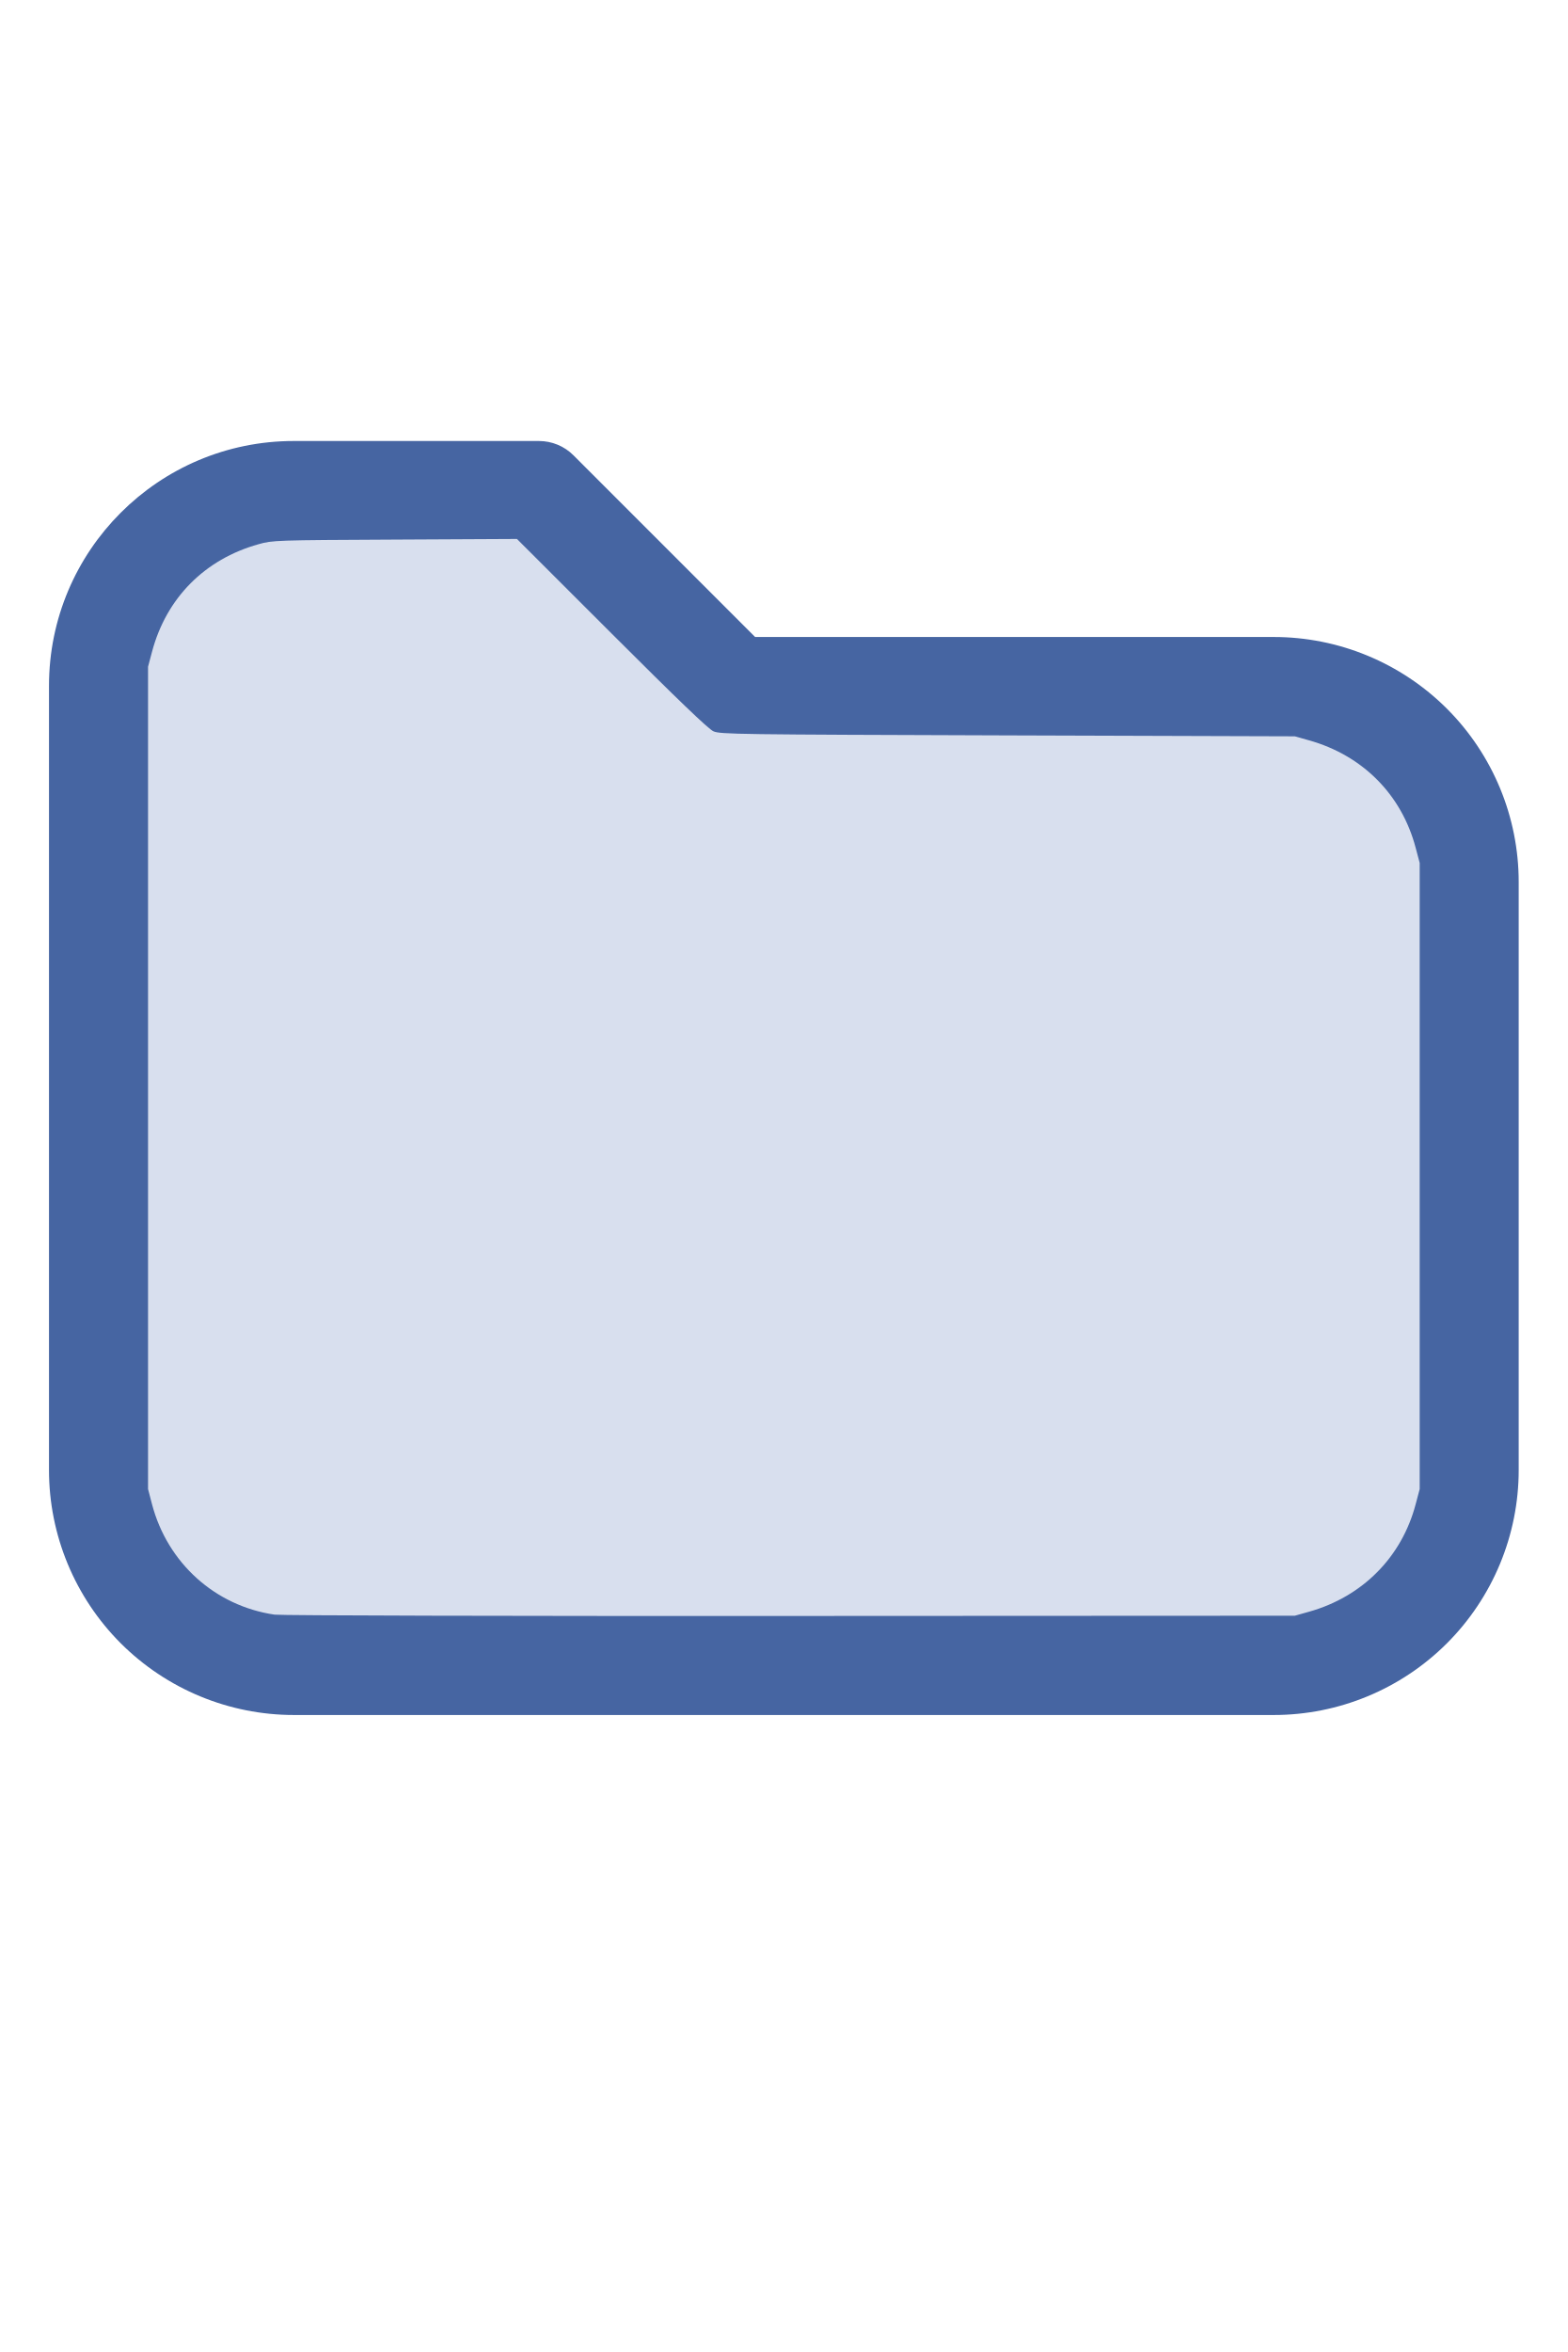
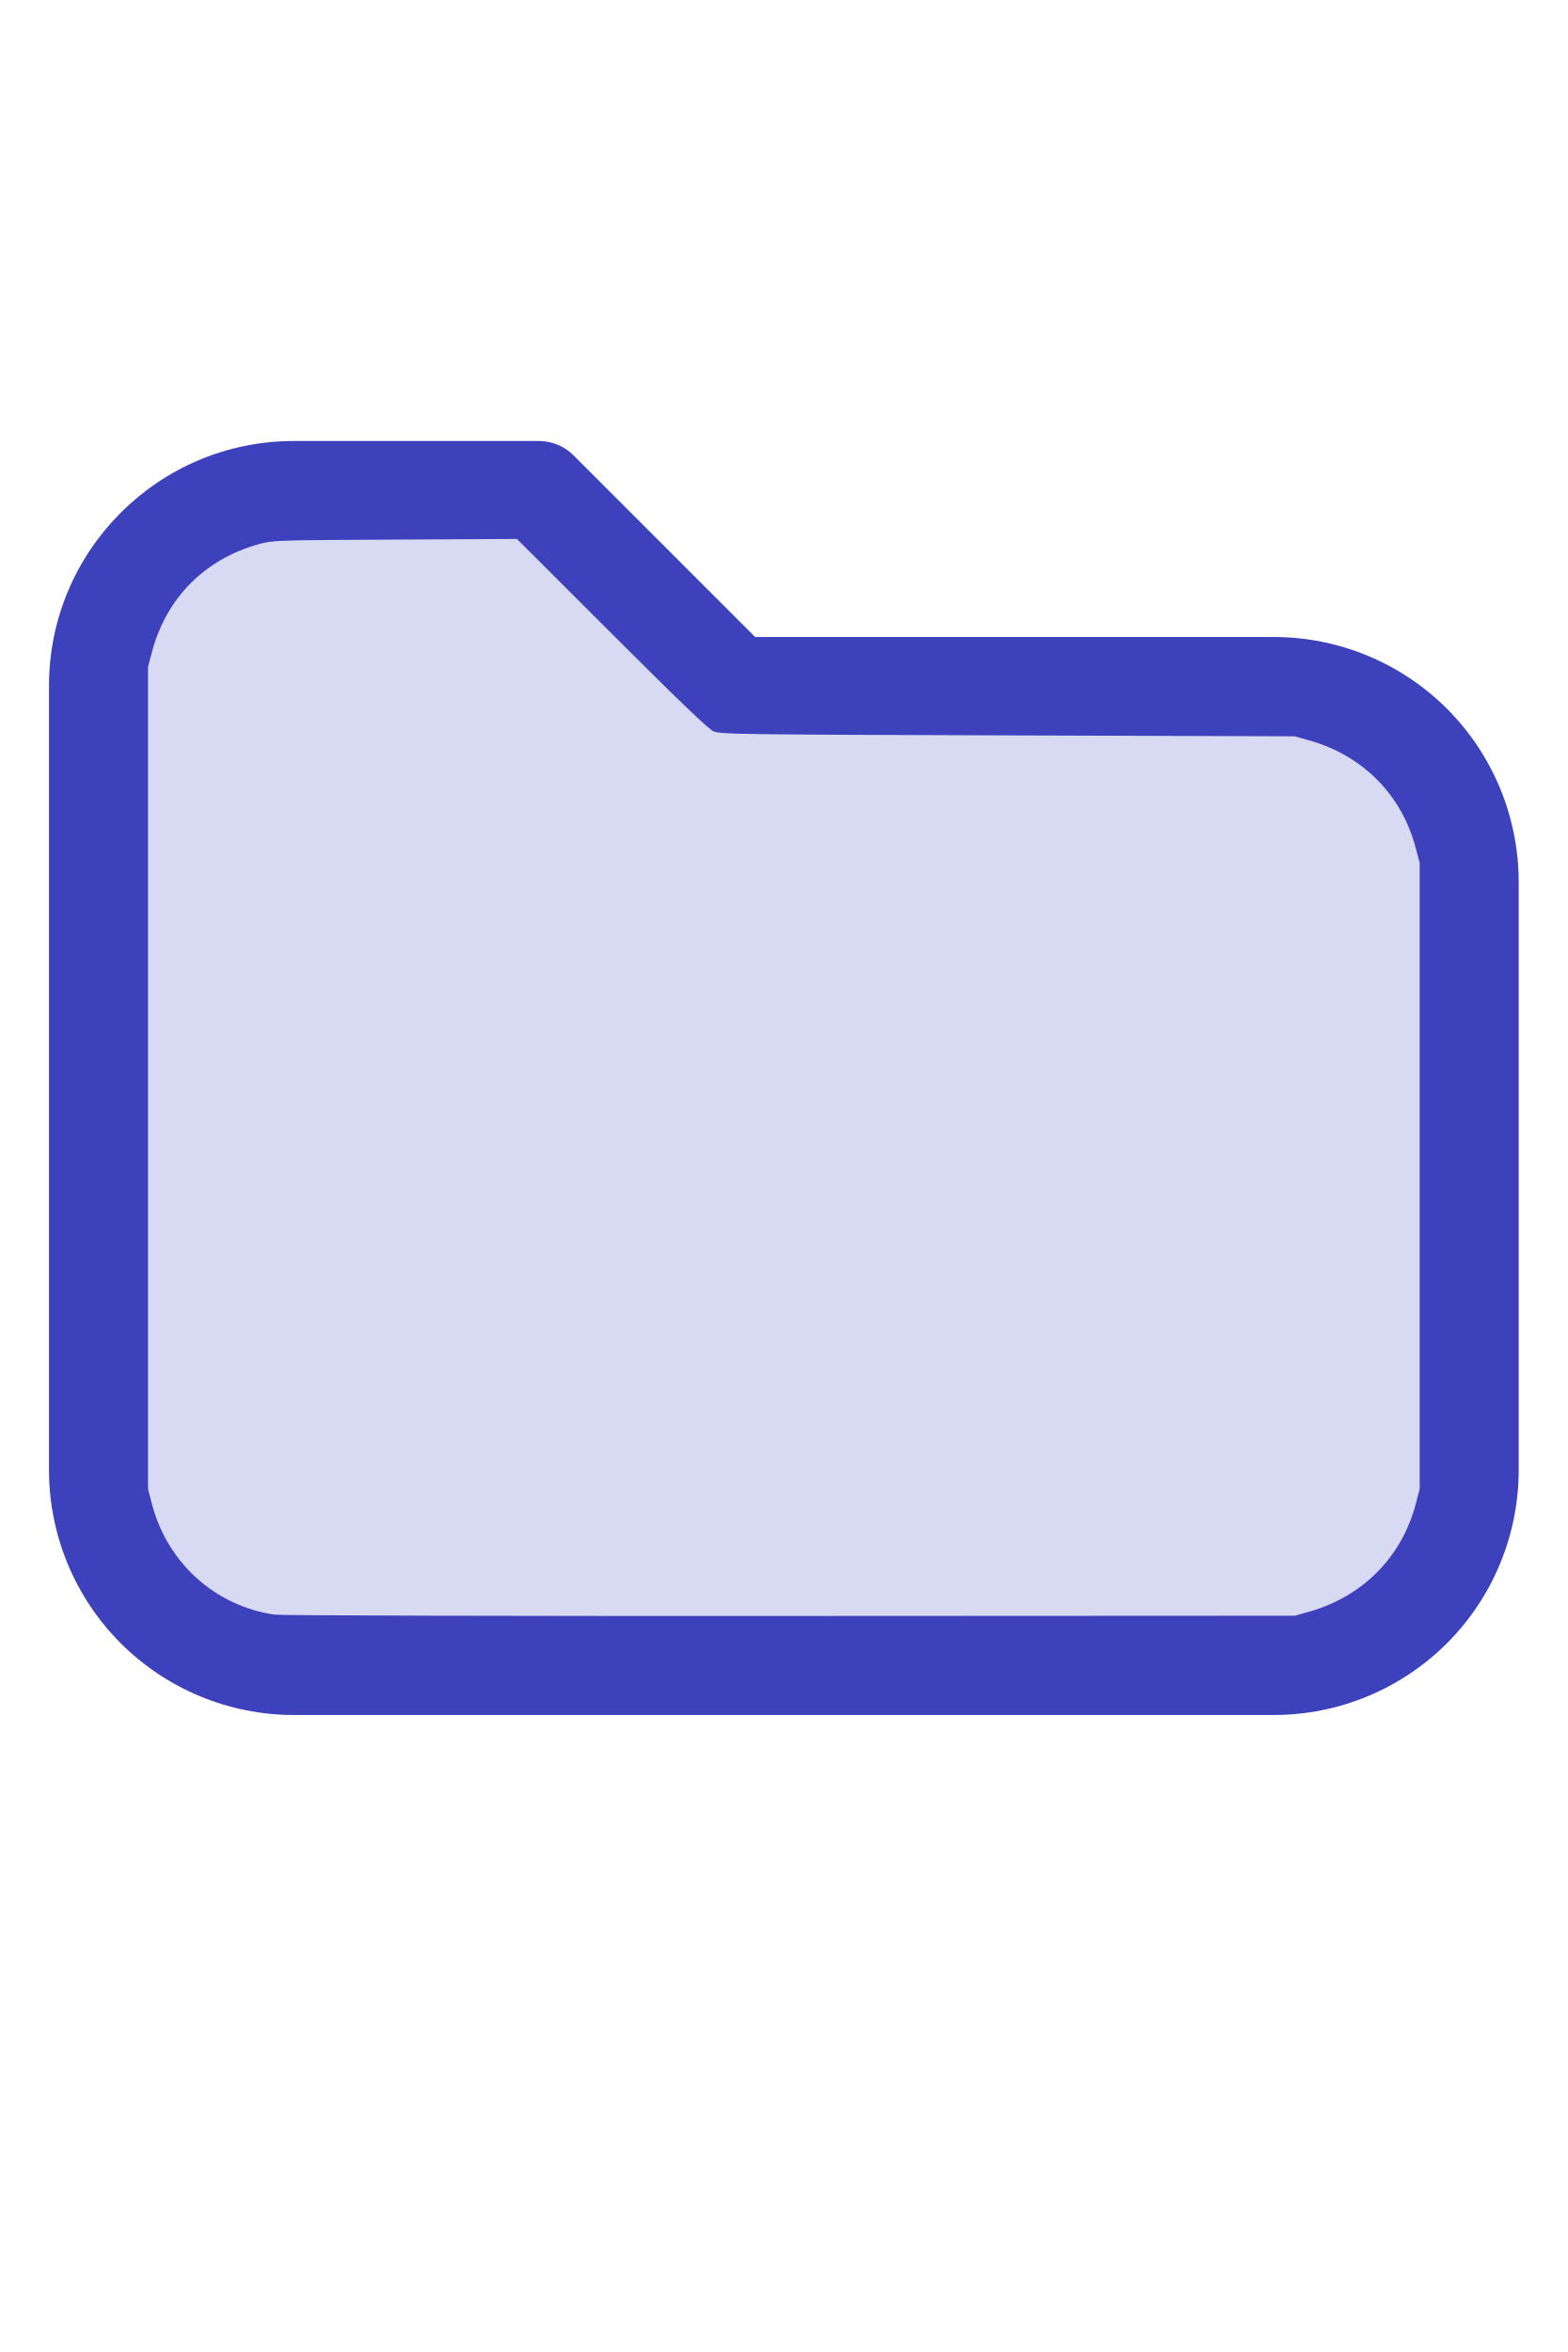
<svg xmlns="http://www.w3.org/2000/svg" version="1.1" width="16" height="24" viewBox="0 0 32 32" xml:space="preserve">
-   <g style="fill:#4665A2;">
+   <g style="fill:#3D41BC;">
    <path d="M1,5.998l-0,16.002c-0,1.326 0.527,2.598 1.464,3.536c0.938,0.937 2.21,1.464 3.536,1.464c5.322,0 14.678,-0 20,0c1.326,0 2.598,-0.527 3.536,-1.464c0.937,-0.938 1.464,-2.21 1.464,-3.536c0,-3.486 0,-8.514 0,-12c0,-1.326 -0.527,-2.598 -1.464,-3.536c-0.938,-0.937 -2.21,-1.464 -3.536,-1.464c-0,0 -10.586,0 -10.586,0c0,-0 -3.707,-3.707 -3.707,-3.707c-0.187,-0.188 -0.442,-0.293 -0.707,-0.293l-5.002,0c-2.76,0 -4.998,2.238 -4.998,4.998Zm2,-0l-0,16.002c-0,0.796 0.316,1.559 0.879,2.121c0.562,0.563 1.325,0.879 2.121,0.879l20,0c0.796,0 1.559,-0.316 2.121,-0.879c0.563,-0.562 0.879,-1.325 0.879,-2.121c0,-3.486 0,-8.514 0,-12c0,-0.796 -0.316,-1.559 -0.879,-2.121c-0.562,-0.563 -1.325,-0.879 -2.121,-0.879c-7.738,0 -11,0 -11,0c-0.265,0 -0.52,-0.105 -0.707,-0.293c-0,0 -3.707,-3.707 -3.707,-3.707c-0,0 -4.588,0 -4.588,0c-1.656,0 -2.998,1.342 -2.998,2.998Z" />
  </g>
-   <g style="fill:#D8DFEE;stroke-width:0;">
+   <g style="fill:#D8D9F2;stroke-width:0;">
    <path d="M 5.606,24.952 C 4.392,24.775 3.42,23.9 3.103,22.699 L 3.022,22.389 V 13.998 5.606 L 3.104,5.298 C 3.396,4.203 4.18,3.412 5.279,3.106 5.565,3.026 5.615,3.024 8.061,3.012 l 2.491,-0.013 1.932,1.93 c 1.344,1.343 1.976,1.95 2.078,1.995 0.137,0.062 0.474,0.066 6.007,0.084 l 5.861,0.019 0.291,0.082 c 1.095,0.308 1.89,1.109 2.176,2.193 l 0.082,0.309 V 16 22.389 l -0.082,0.309 c -0.284,1.079 -1.086,1.888 -2.176,2.194 l -0.291,0.082 -10.303,0.005 c -5.7,0.003 -10.4,-0.009 -10.521,-0.027 z" />
  </g>
</svg>
